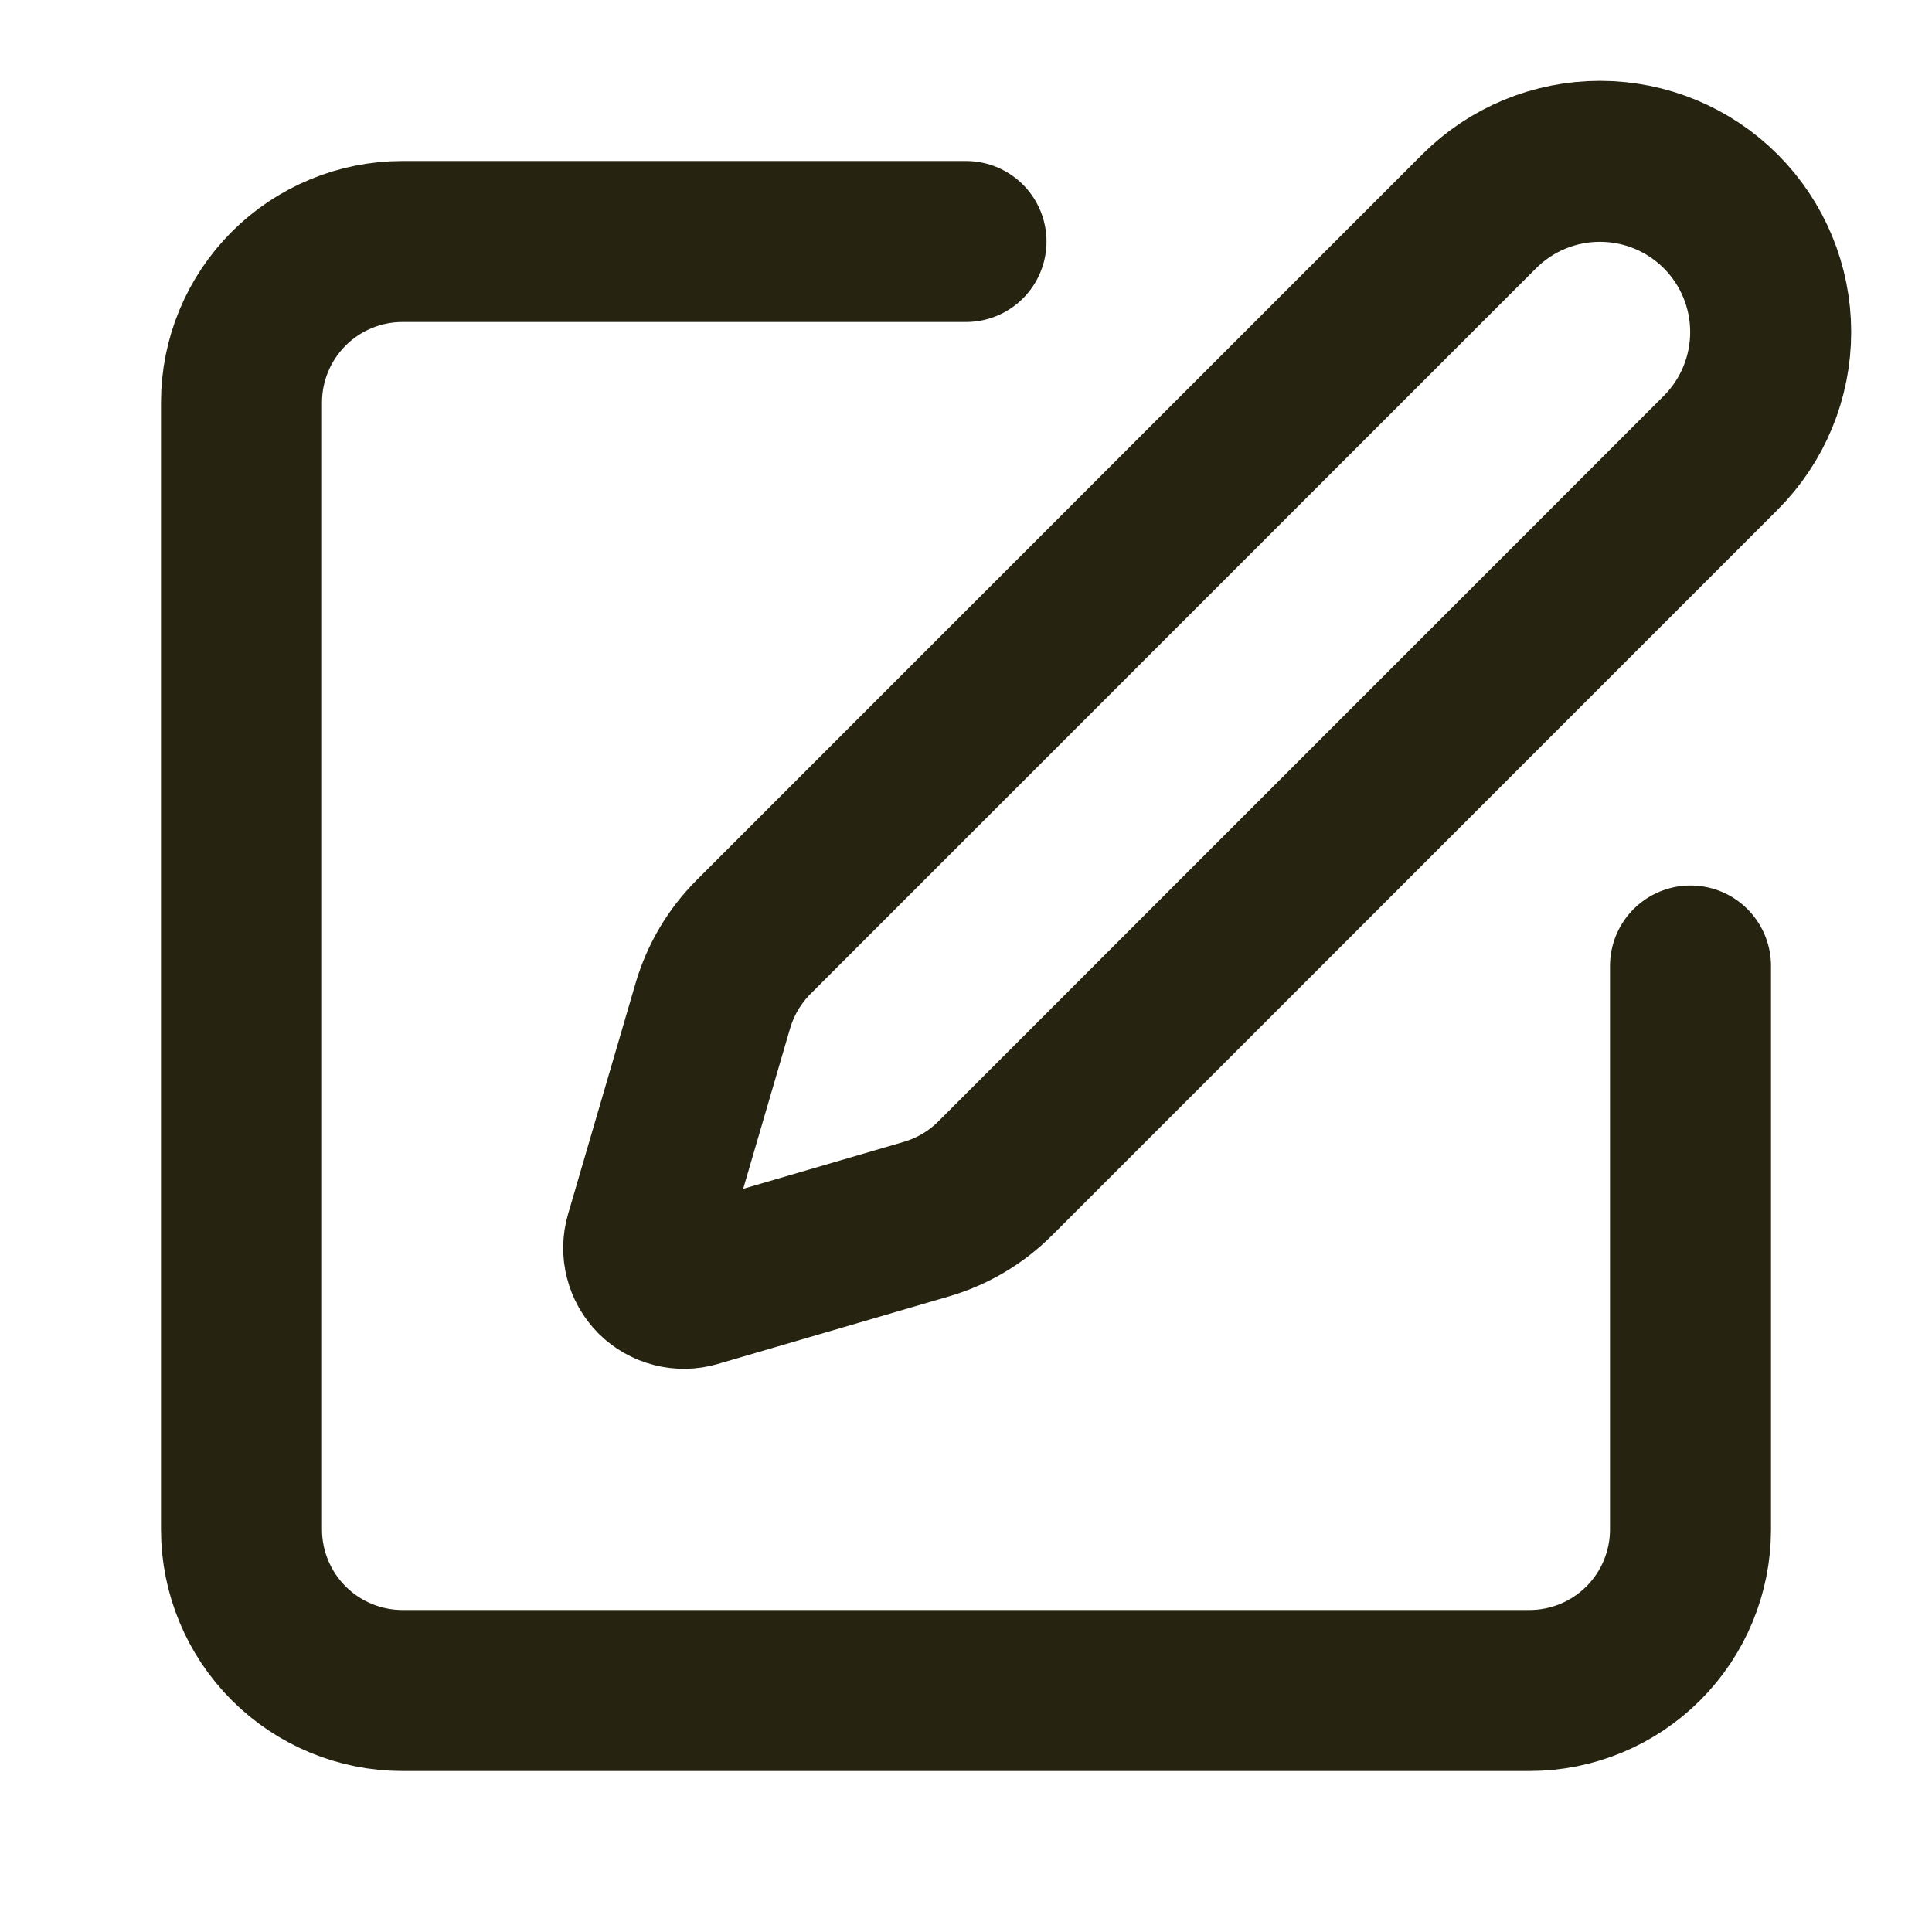
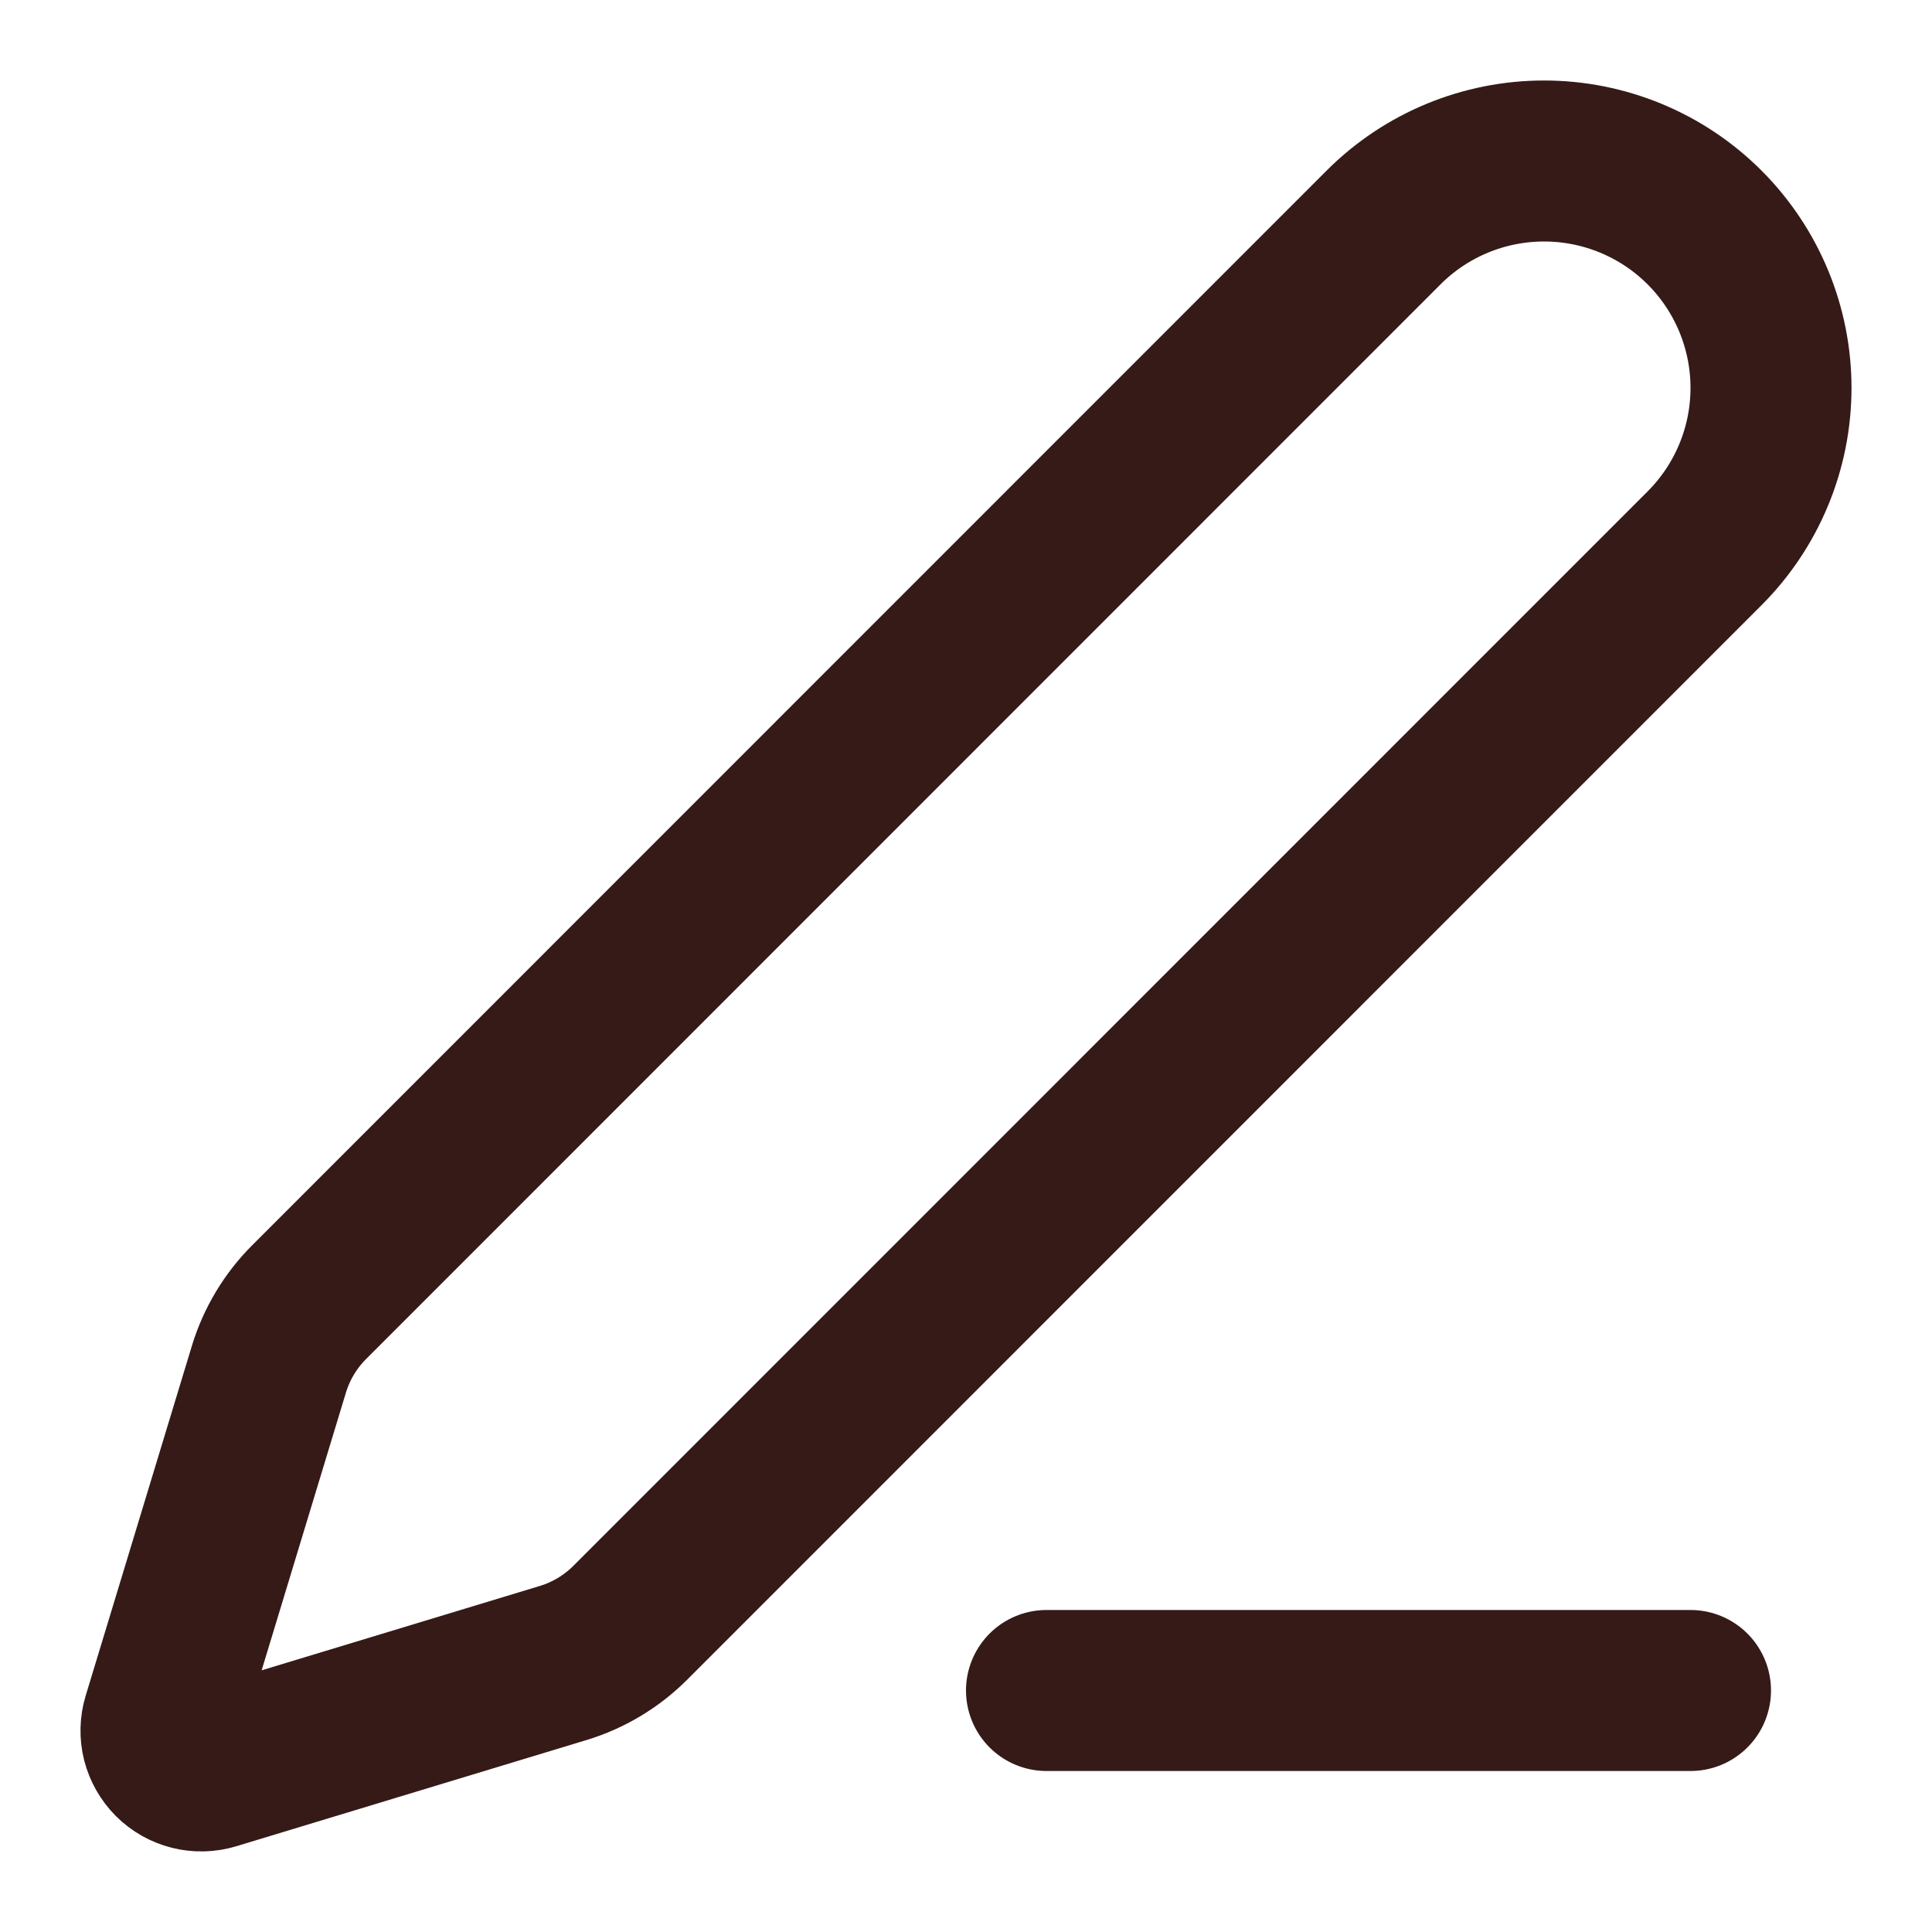
<svg xmlns="http://www.w3.org/2000/svg" preserveAspectRatio="none" overflow="visible" style="display: block;" width="24" height="24" viewBox="0 0 24 24" fill="none">
-   <g id="Icon/edit-icon">
-     <path id="Vector" d="M12 3H5C4.47 3 3.961 3.211 3.586 3.586C3.211 3.961 3 4.47 3 5V19C3 19.53 3.211 20.039 3.586 20.414C3.961 20.789 4.47 21 5 21H19C19.53 21 20.039 20.789 20.414 20.414C20.789 20.039 21 19.53 21 19V12" stroke-width="2" stroke-linecap="round" stroke-linejoin="round" stroke="#262310" />
-     <path id="Vector_2" d="M18.375 2.625C18.773 2.227 19.312 2.004 19.875 2.004C20.438 2.004 20.977 2.227 21.375 2.625C21.773 3.023 21.996 3.562 21.996 4.125C21.996 4.688 21.773 5.227 21.375 5.625L12.362 14.639C12.124 14.876 11.831 15.05 11.509 15.144L8.636 15.984C8.55 16.009 8.459 16.011 8.372 15.988C8.285 15.966 8.206 15.921 8.142 15.858C8.079 15.794 8.034 15.715 8.012 15.628C7.989 15.541 7.991 15.45 8.016 15.364L8.856 12.491C8.951 12.169 9.125 11.876 9.362 11.639L18.375 2.625Z" stroke-width="2" stroke-linecap="round" stroke-linejoin="round" stroke="#262310" />
+   <g id="Frame">
+     <path id="Vector" d="M13 21H21" stroke-width="2" stroke-linecap="round" stroke-linejoin="round" stroke="#351A18" />
+     <path id="Vector_2" d="M21.174 6.812C21.703 6.283 22 5.566 22 4.819C22 4.071 21.703 3.354 21.174 2.825C20.646 2.297 19.929 2 19.181 2C18.434 2 17.717 2.296 17.188 2.825L3.842 16.174C3.61 16.405 3.438 16.691 3.342 17.004L2.021 21.356C1.995 21.442 1.993 21.534 2.015 21.622C2.038 21.709 2.083 21.789 2.147 21.853C2.211 21.917 2.291 21.962 2.378 21.984C2.466 22.006 2.558 22.004 2.644 21.978L6.997 20.658C7.31 20.563 7.595 20.392 7.827 20.161L21.174 6.812Z" stroke-width="2" stroke-linecap="round" stroke-linejoin="round" stroke="#351A18" />
  </g>
</svg>
